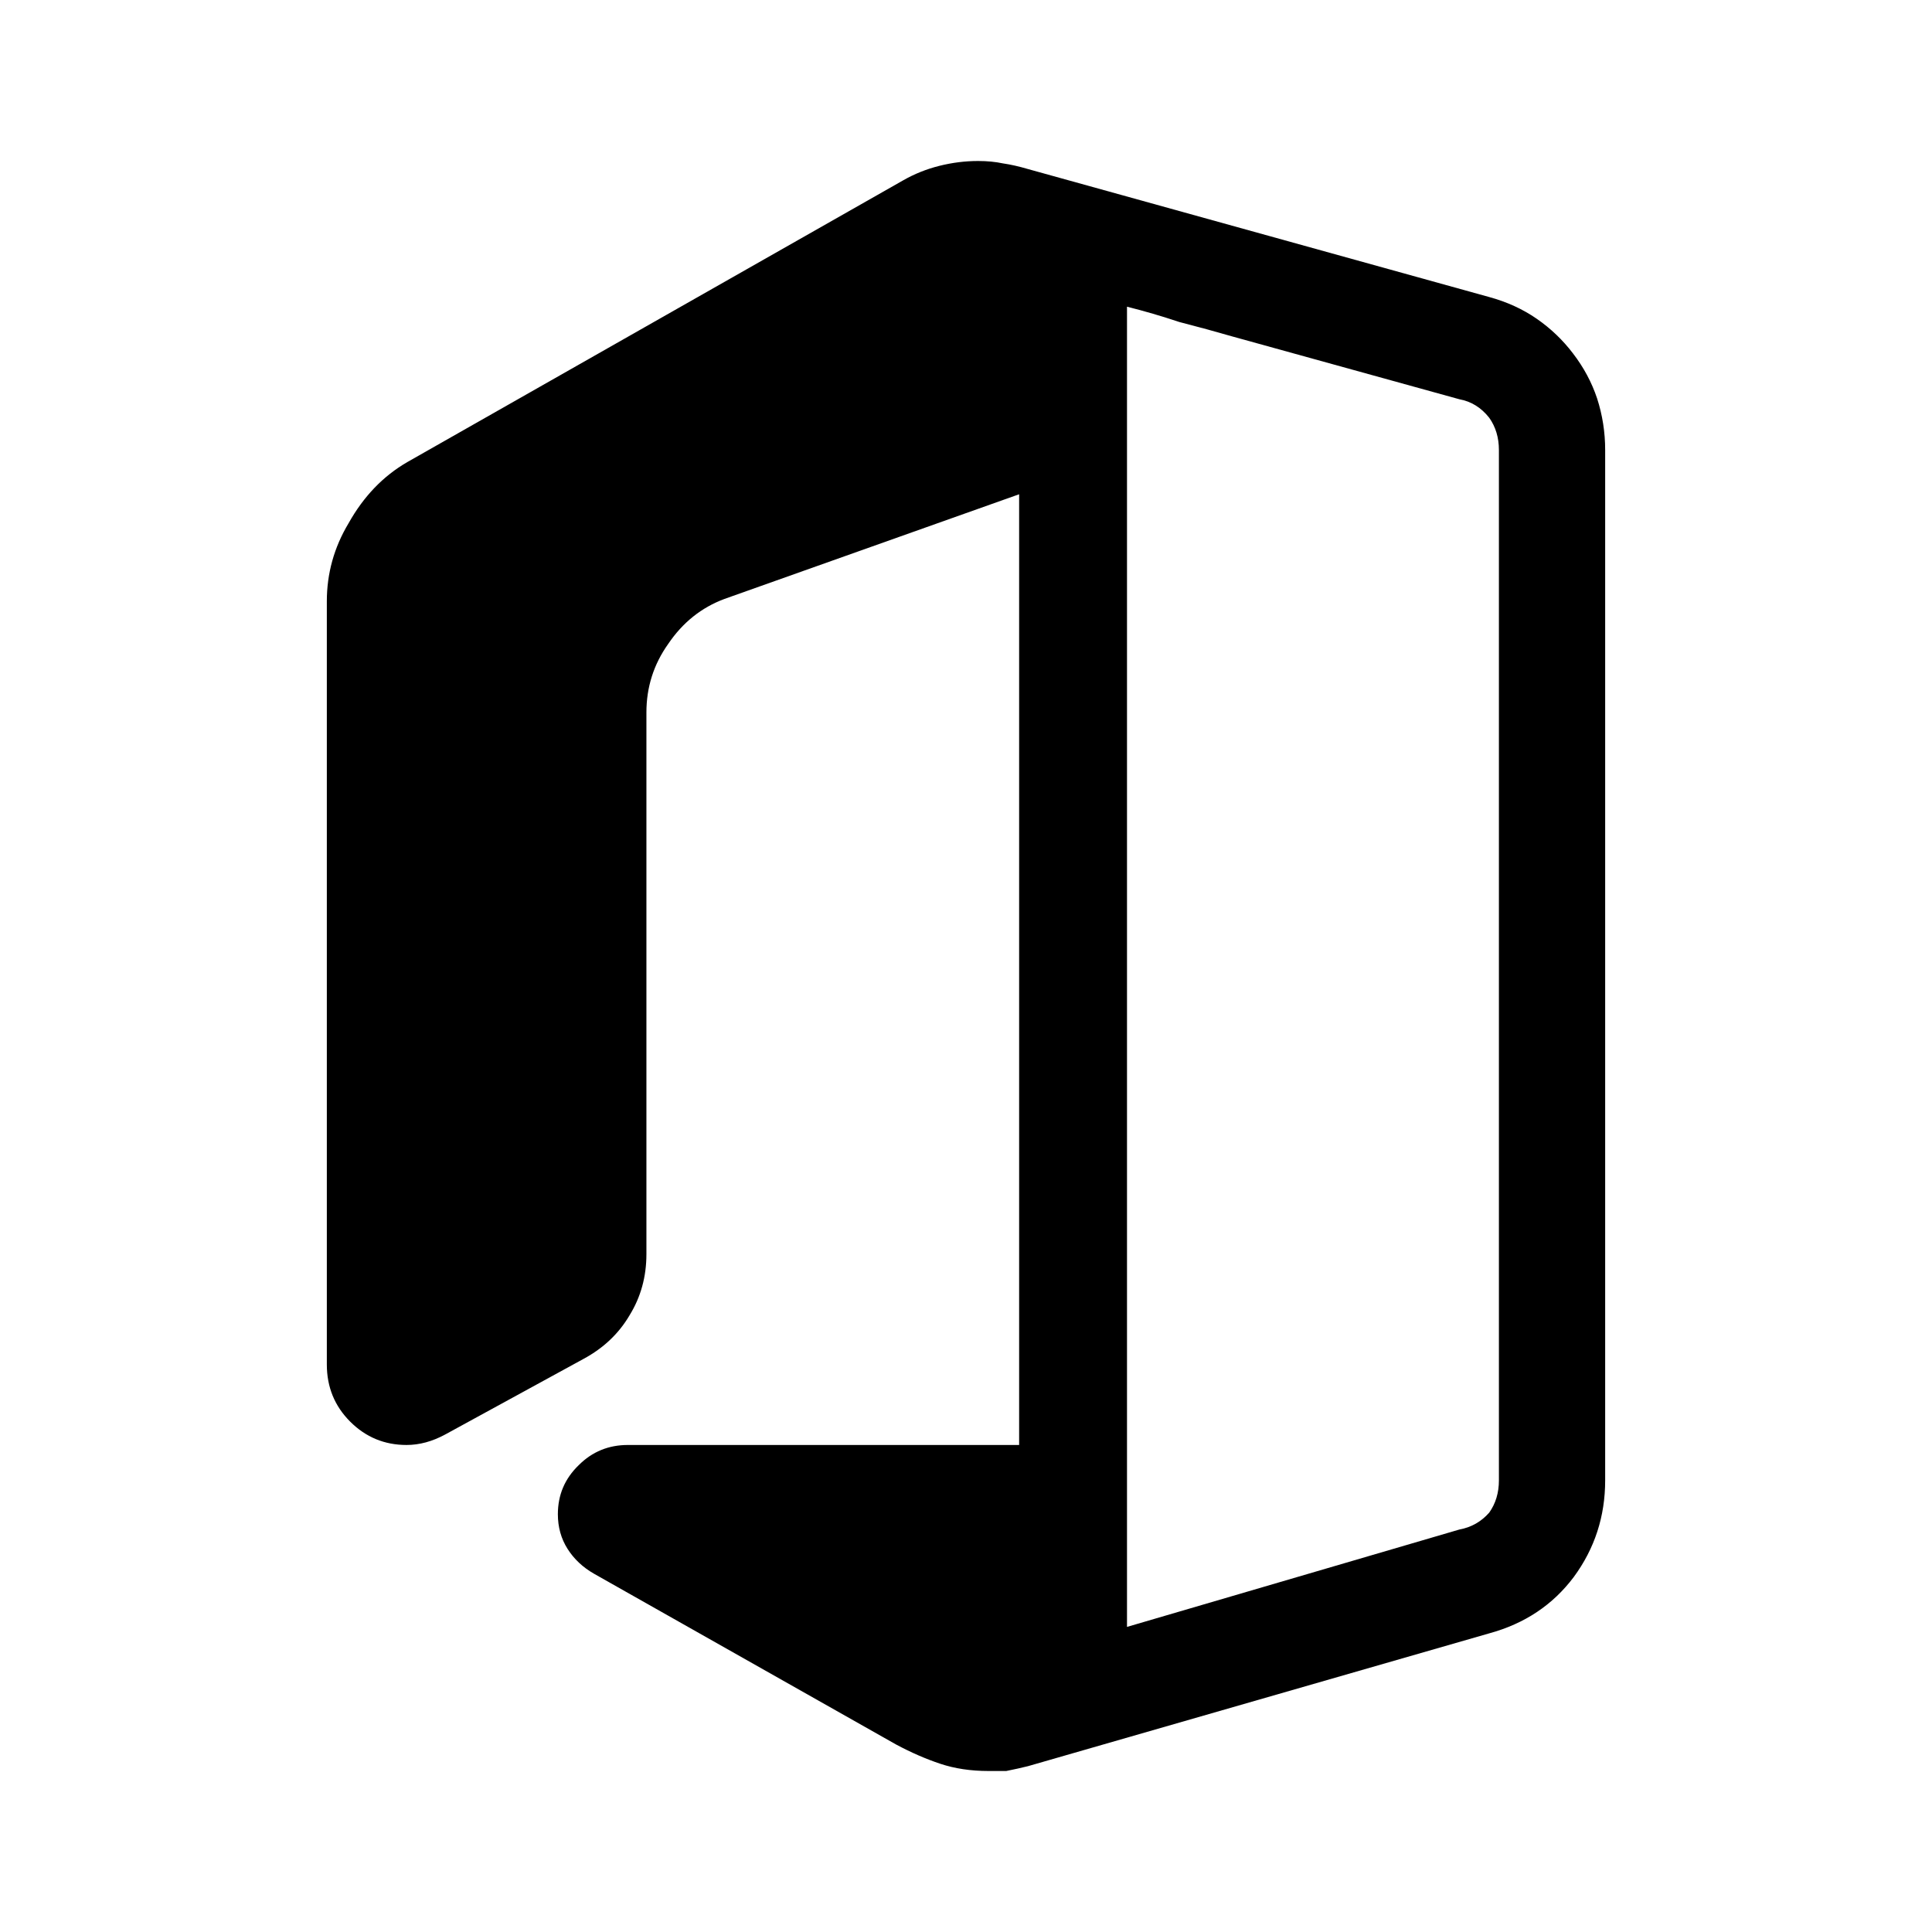
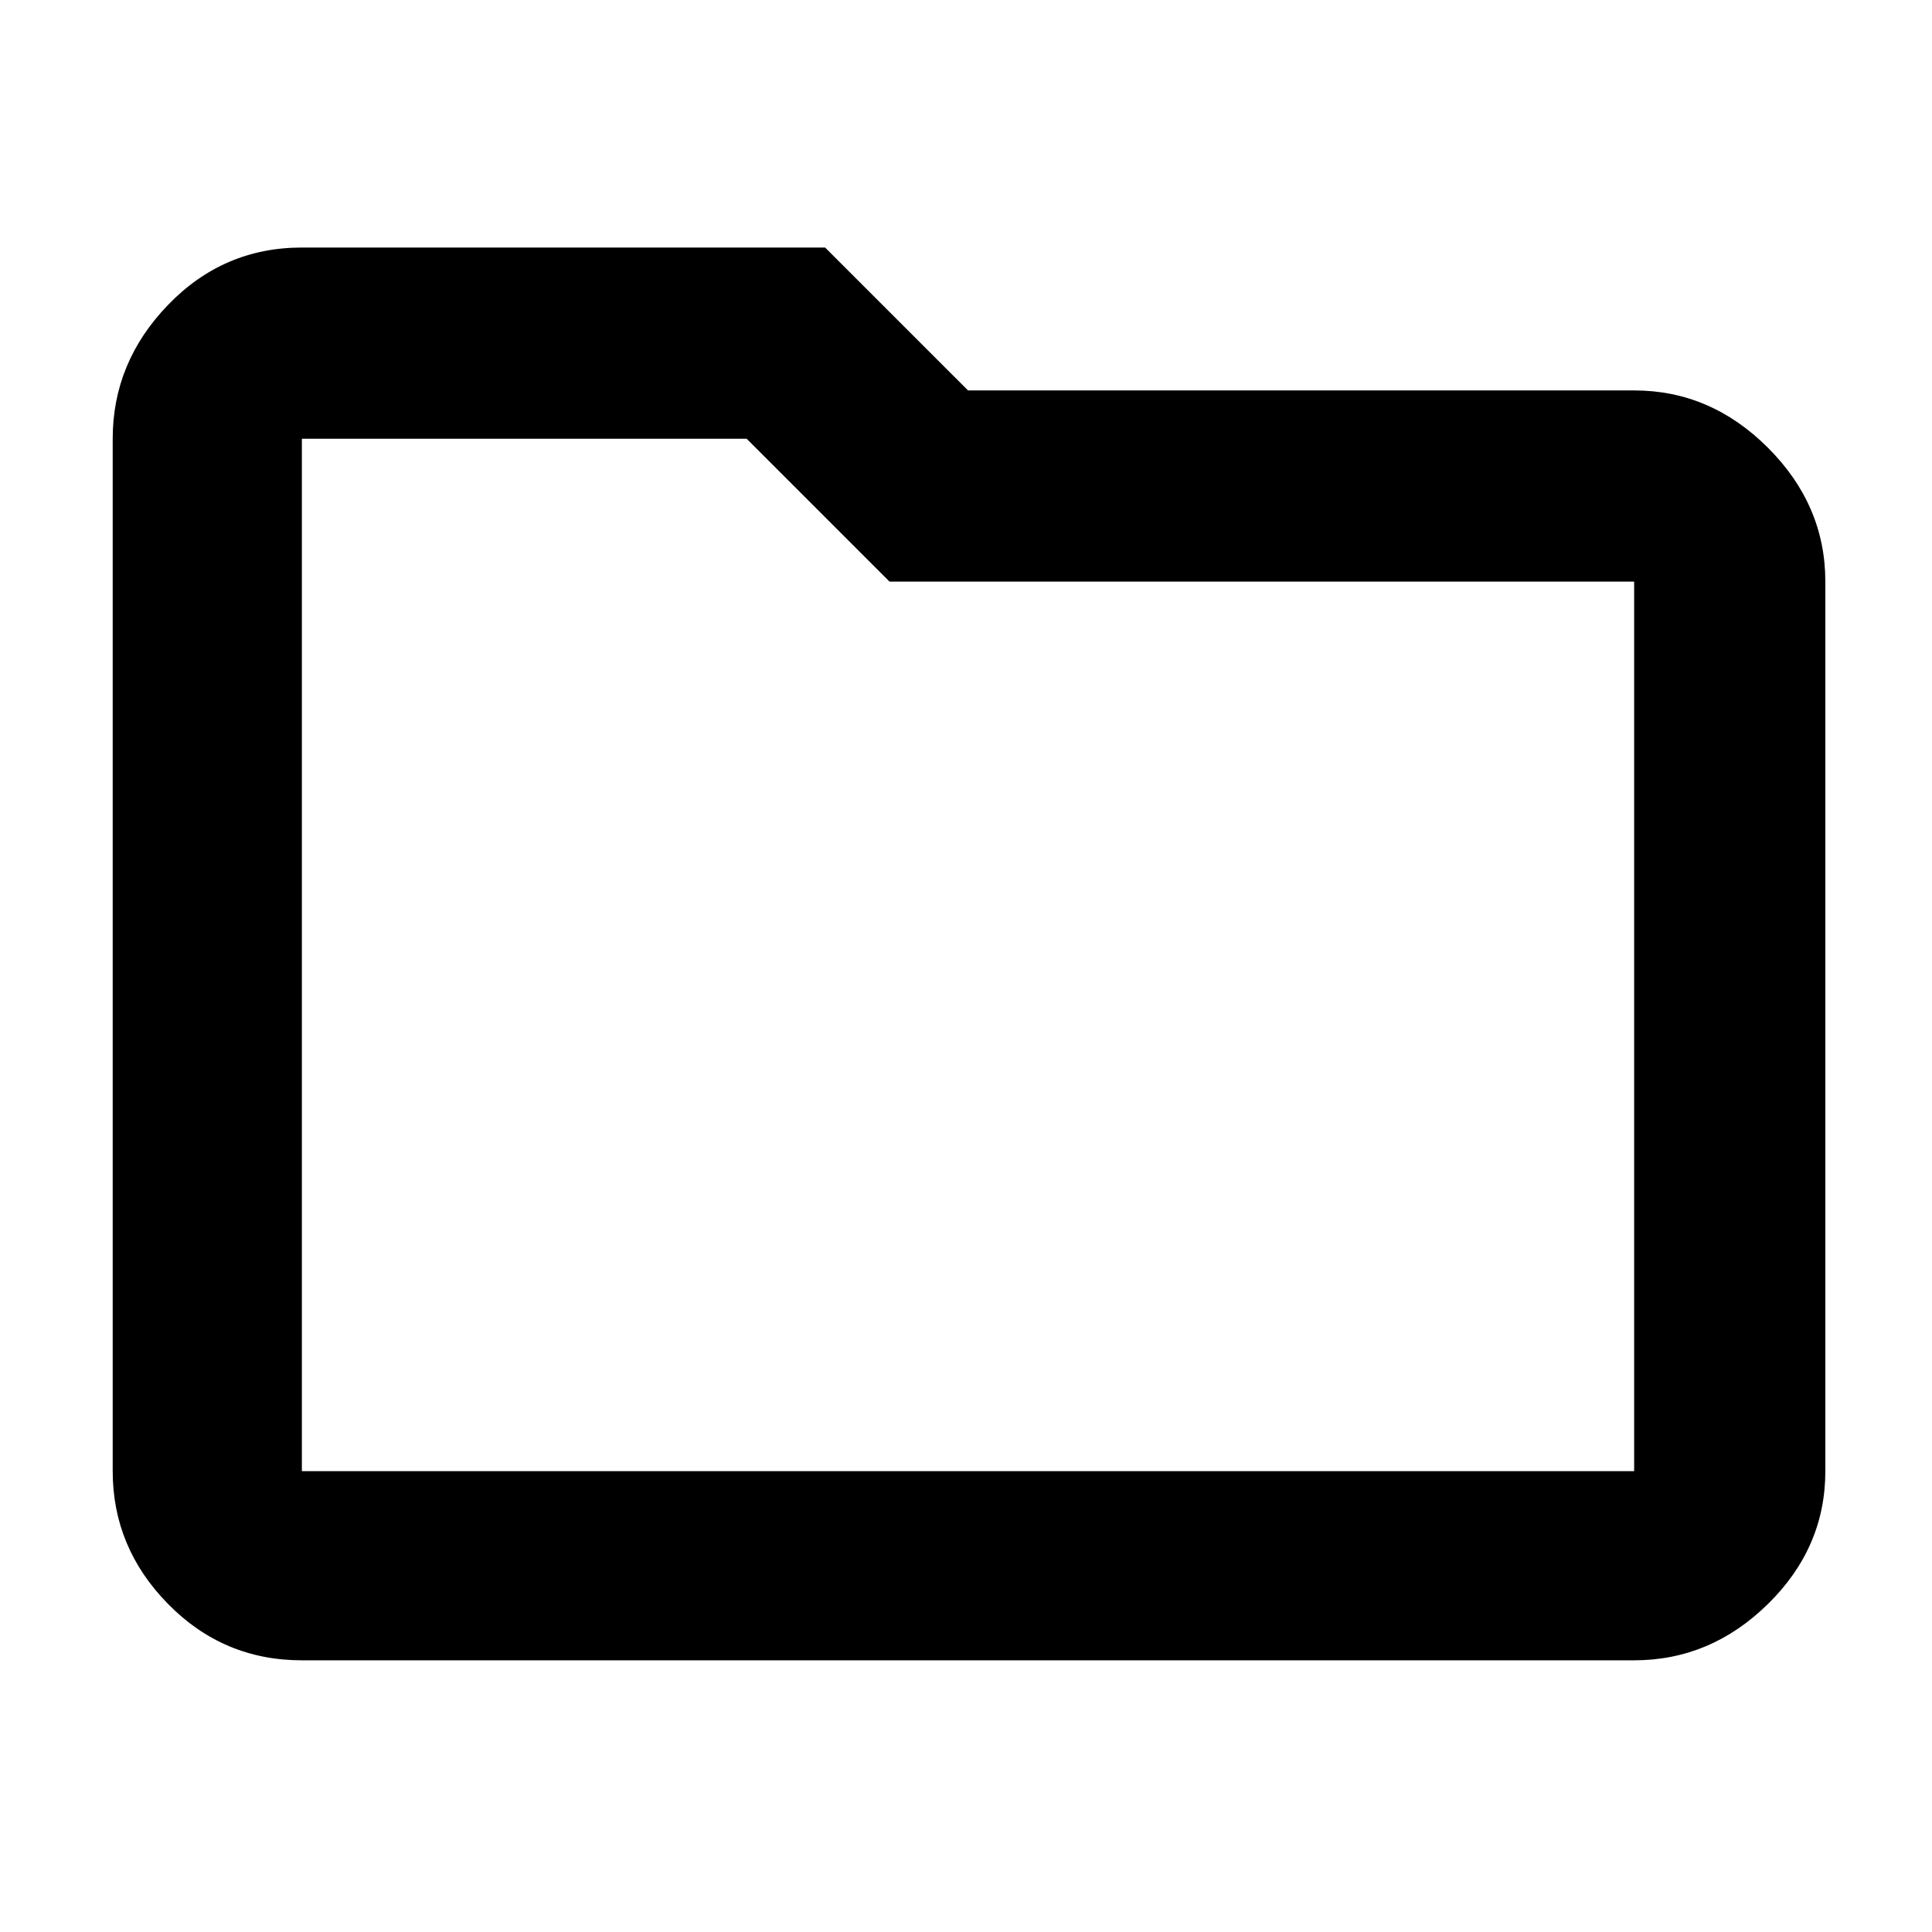
- <svg xmlns="http://www.w3.org/2000/svg" version="1.1" width="24" height="24" viewBox="0 0 24 24">
-   <path d="M19.94 5.59V18.39Q19.94 19.06 19.55 19.59 19.16 20.11 18.5 20.29L12.77 21.94Q12.65 21.97 12.5 22H12.28Q11.95 22 11.68 21.91 11.41 21.82 11.13 21.67L7.38 19.55Q7.17 19.43 7.05 19.24 6.93 19.05 6.93 18.81 6.93 18.45 7.19 18.2 7.44 17.95 7.8 17.95H12.66V6.14L9 7.44Q8.57 7.6 8.3 8 8.03 8.38 8.03 8.85V15.58Q8.03 16 7.82 16.34 7.62 16.68 7.25 16.88L5.53 17.82Q5.29 17.95 5.05 17.95 4.64 17.95 4.35 17.66 4.06 17.37 4.06 16.95V7.47Q4.06 6.95 4.33 6.5 4.61 6 5.06 5.74L11.22 2.24Q11.43 2.12 11.67 2.06 11.91 2 12.15 2 12.32 2 12.46 2.03 12.6 2.05 12.77 2.1L18.5 3.69Q18.83 3.78 19.09 3.96 19.35 4.14 19.54 4.39 19.74 4.65 19.84 4.95 19.94 5.26 19.94 5.59M18.62 18.39V5.59Q18.62 5.36 18.5 5.19 18.35 5 18.13 4.96L15.31 4.18Q15 4.09 14.65 4 14.32 3.89 14 3.81V20.21L18.13 19Q18.35 18.96 18.5 18.79 18.62 18.62 18.62 18.39Z" />
+ <svg xmlns="http://www.w3.org/2000/svg" height="48" width="48">
+   <path d="M7.5 41.25q-1.95 0-3.325-1.4-1.375-1.4-1.375-3.3V10.9q0-1.9 1.375-3.325Q5.55 6.15 7.5 6.15h13l3.55 3.55H40.6q1.9 0 3.325 1.425 1.425 1.425 1.425 3.325v22.1q0 1.9-1.425 3.3t-3.325 1.4Zm0-30.35v25.65h33.1v-22.1H22.1l-3.55-3.55H7.5Zm0 0V36.55Z" />
</svg>
